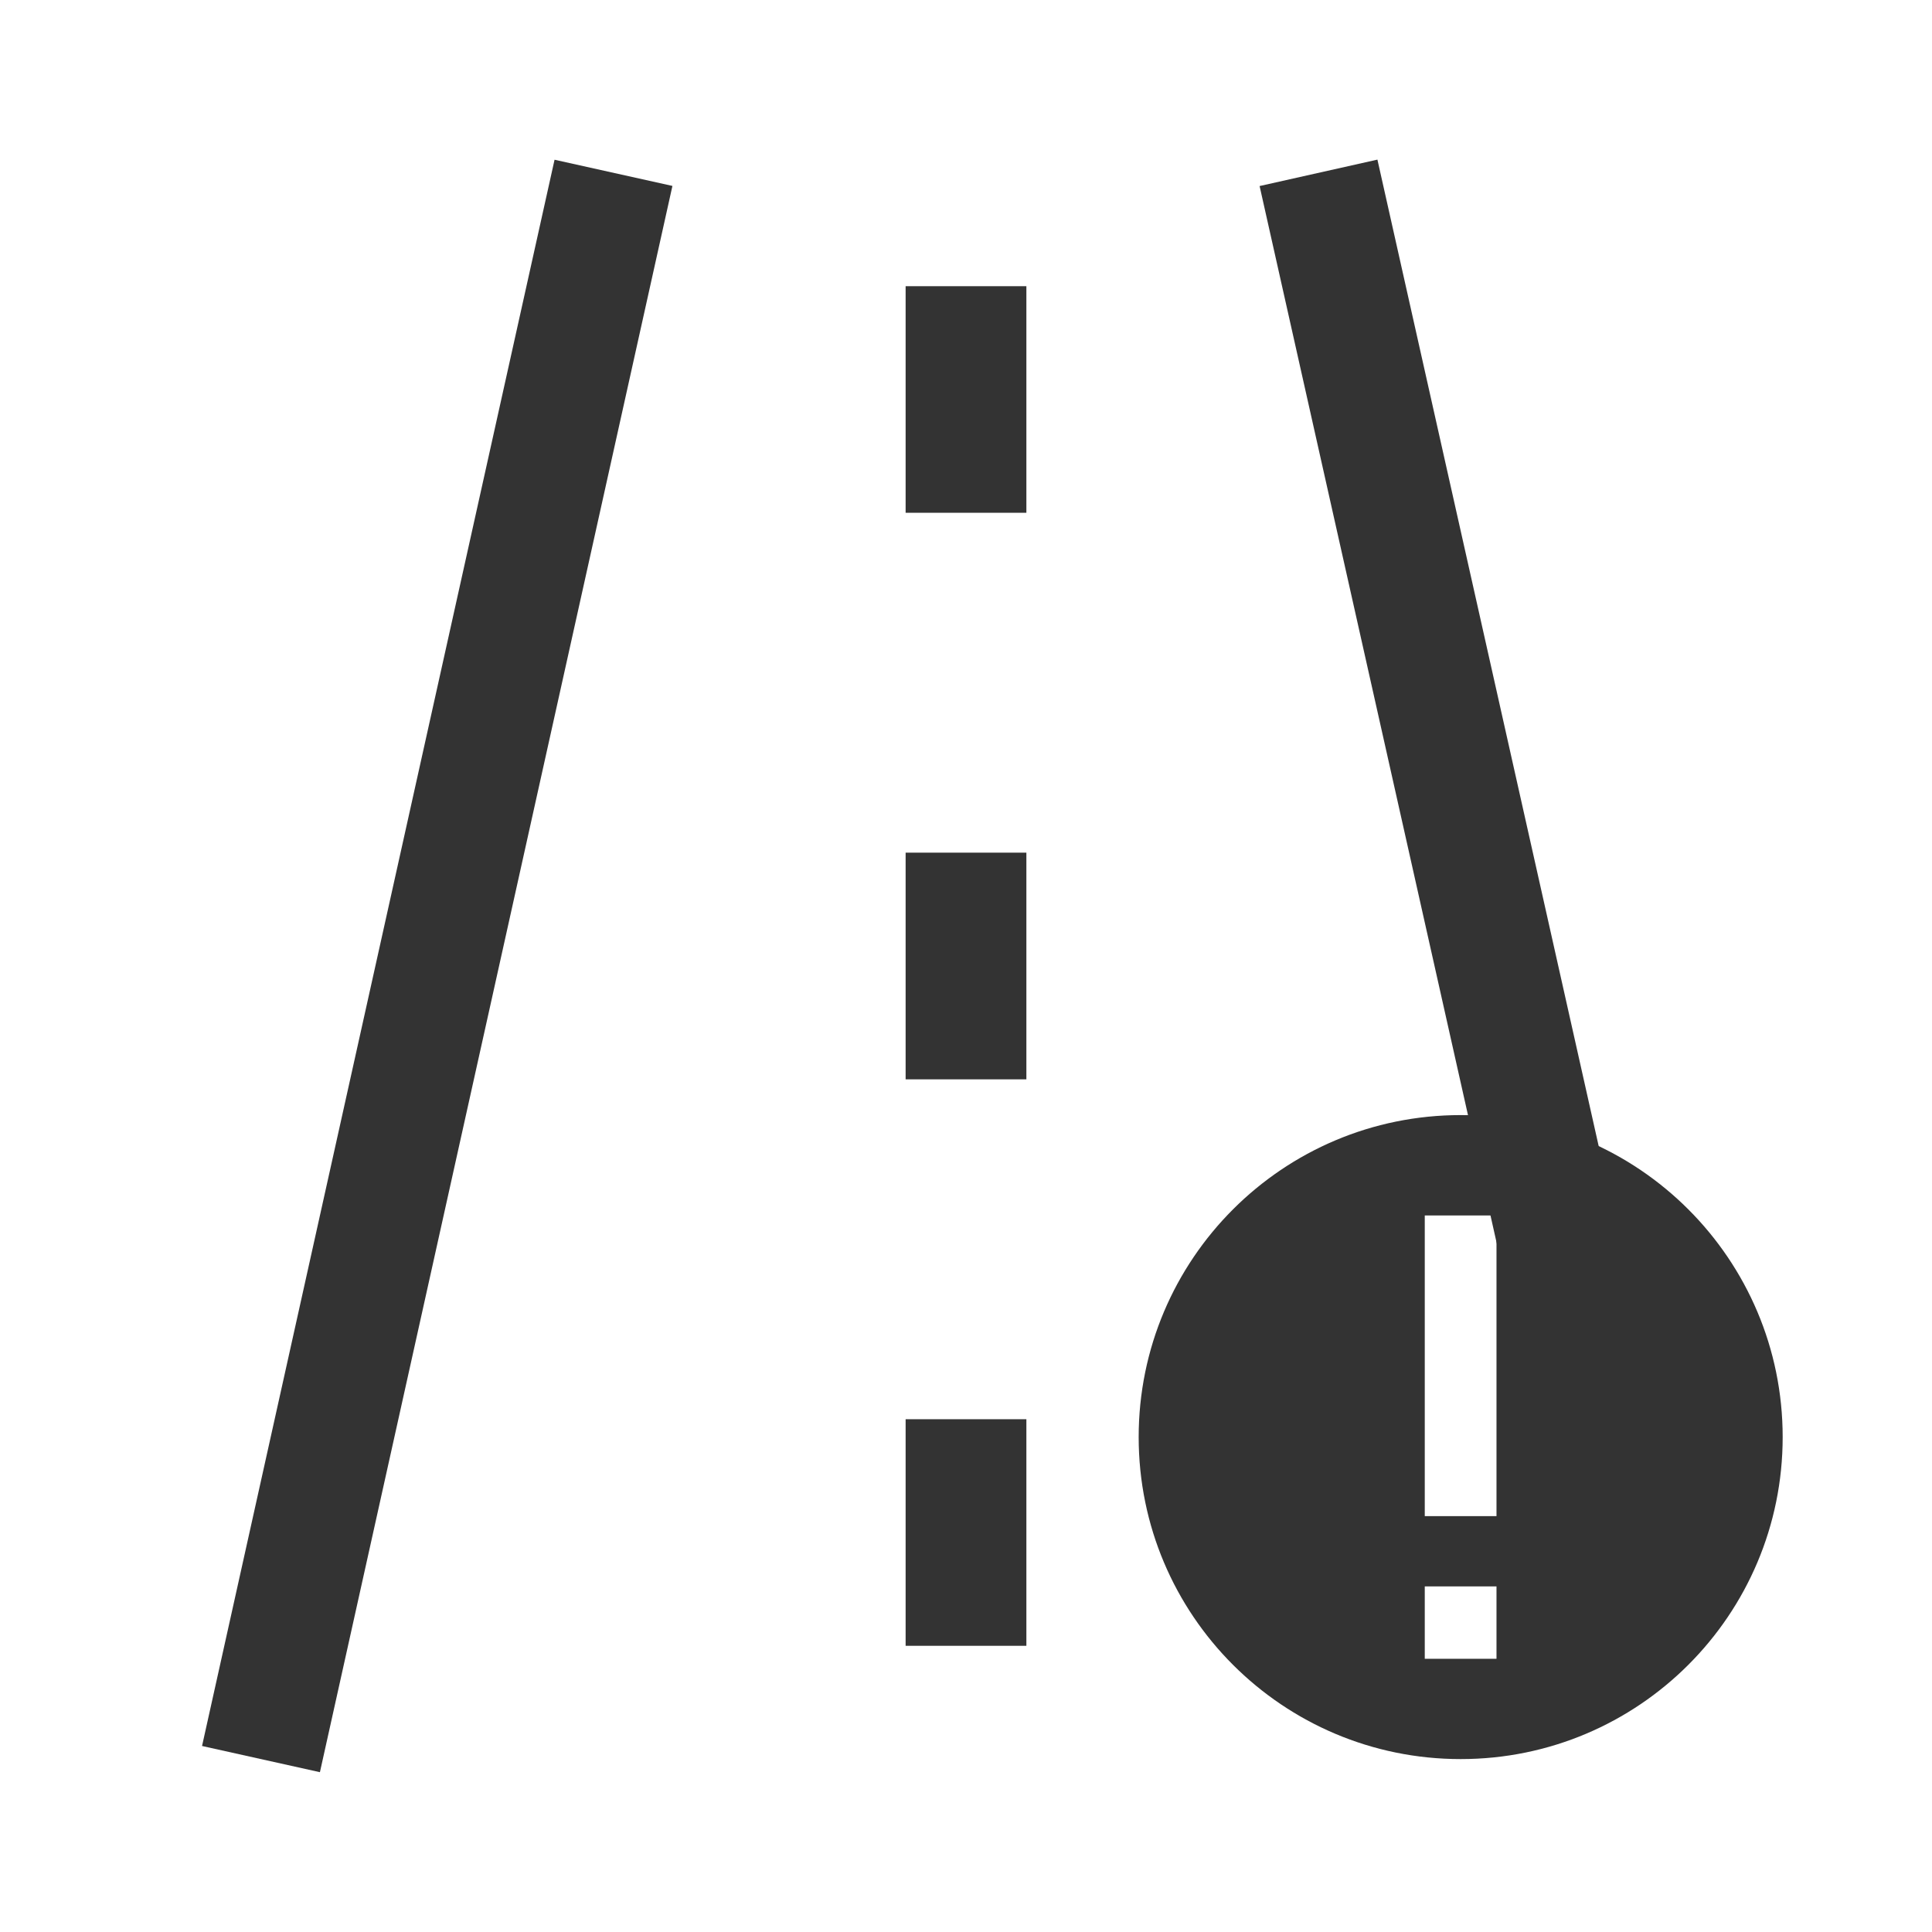
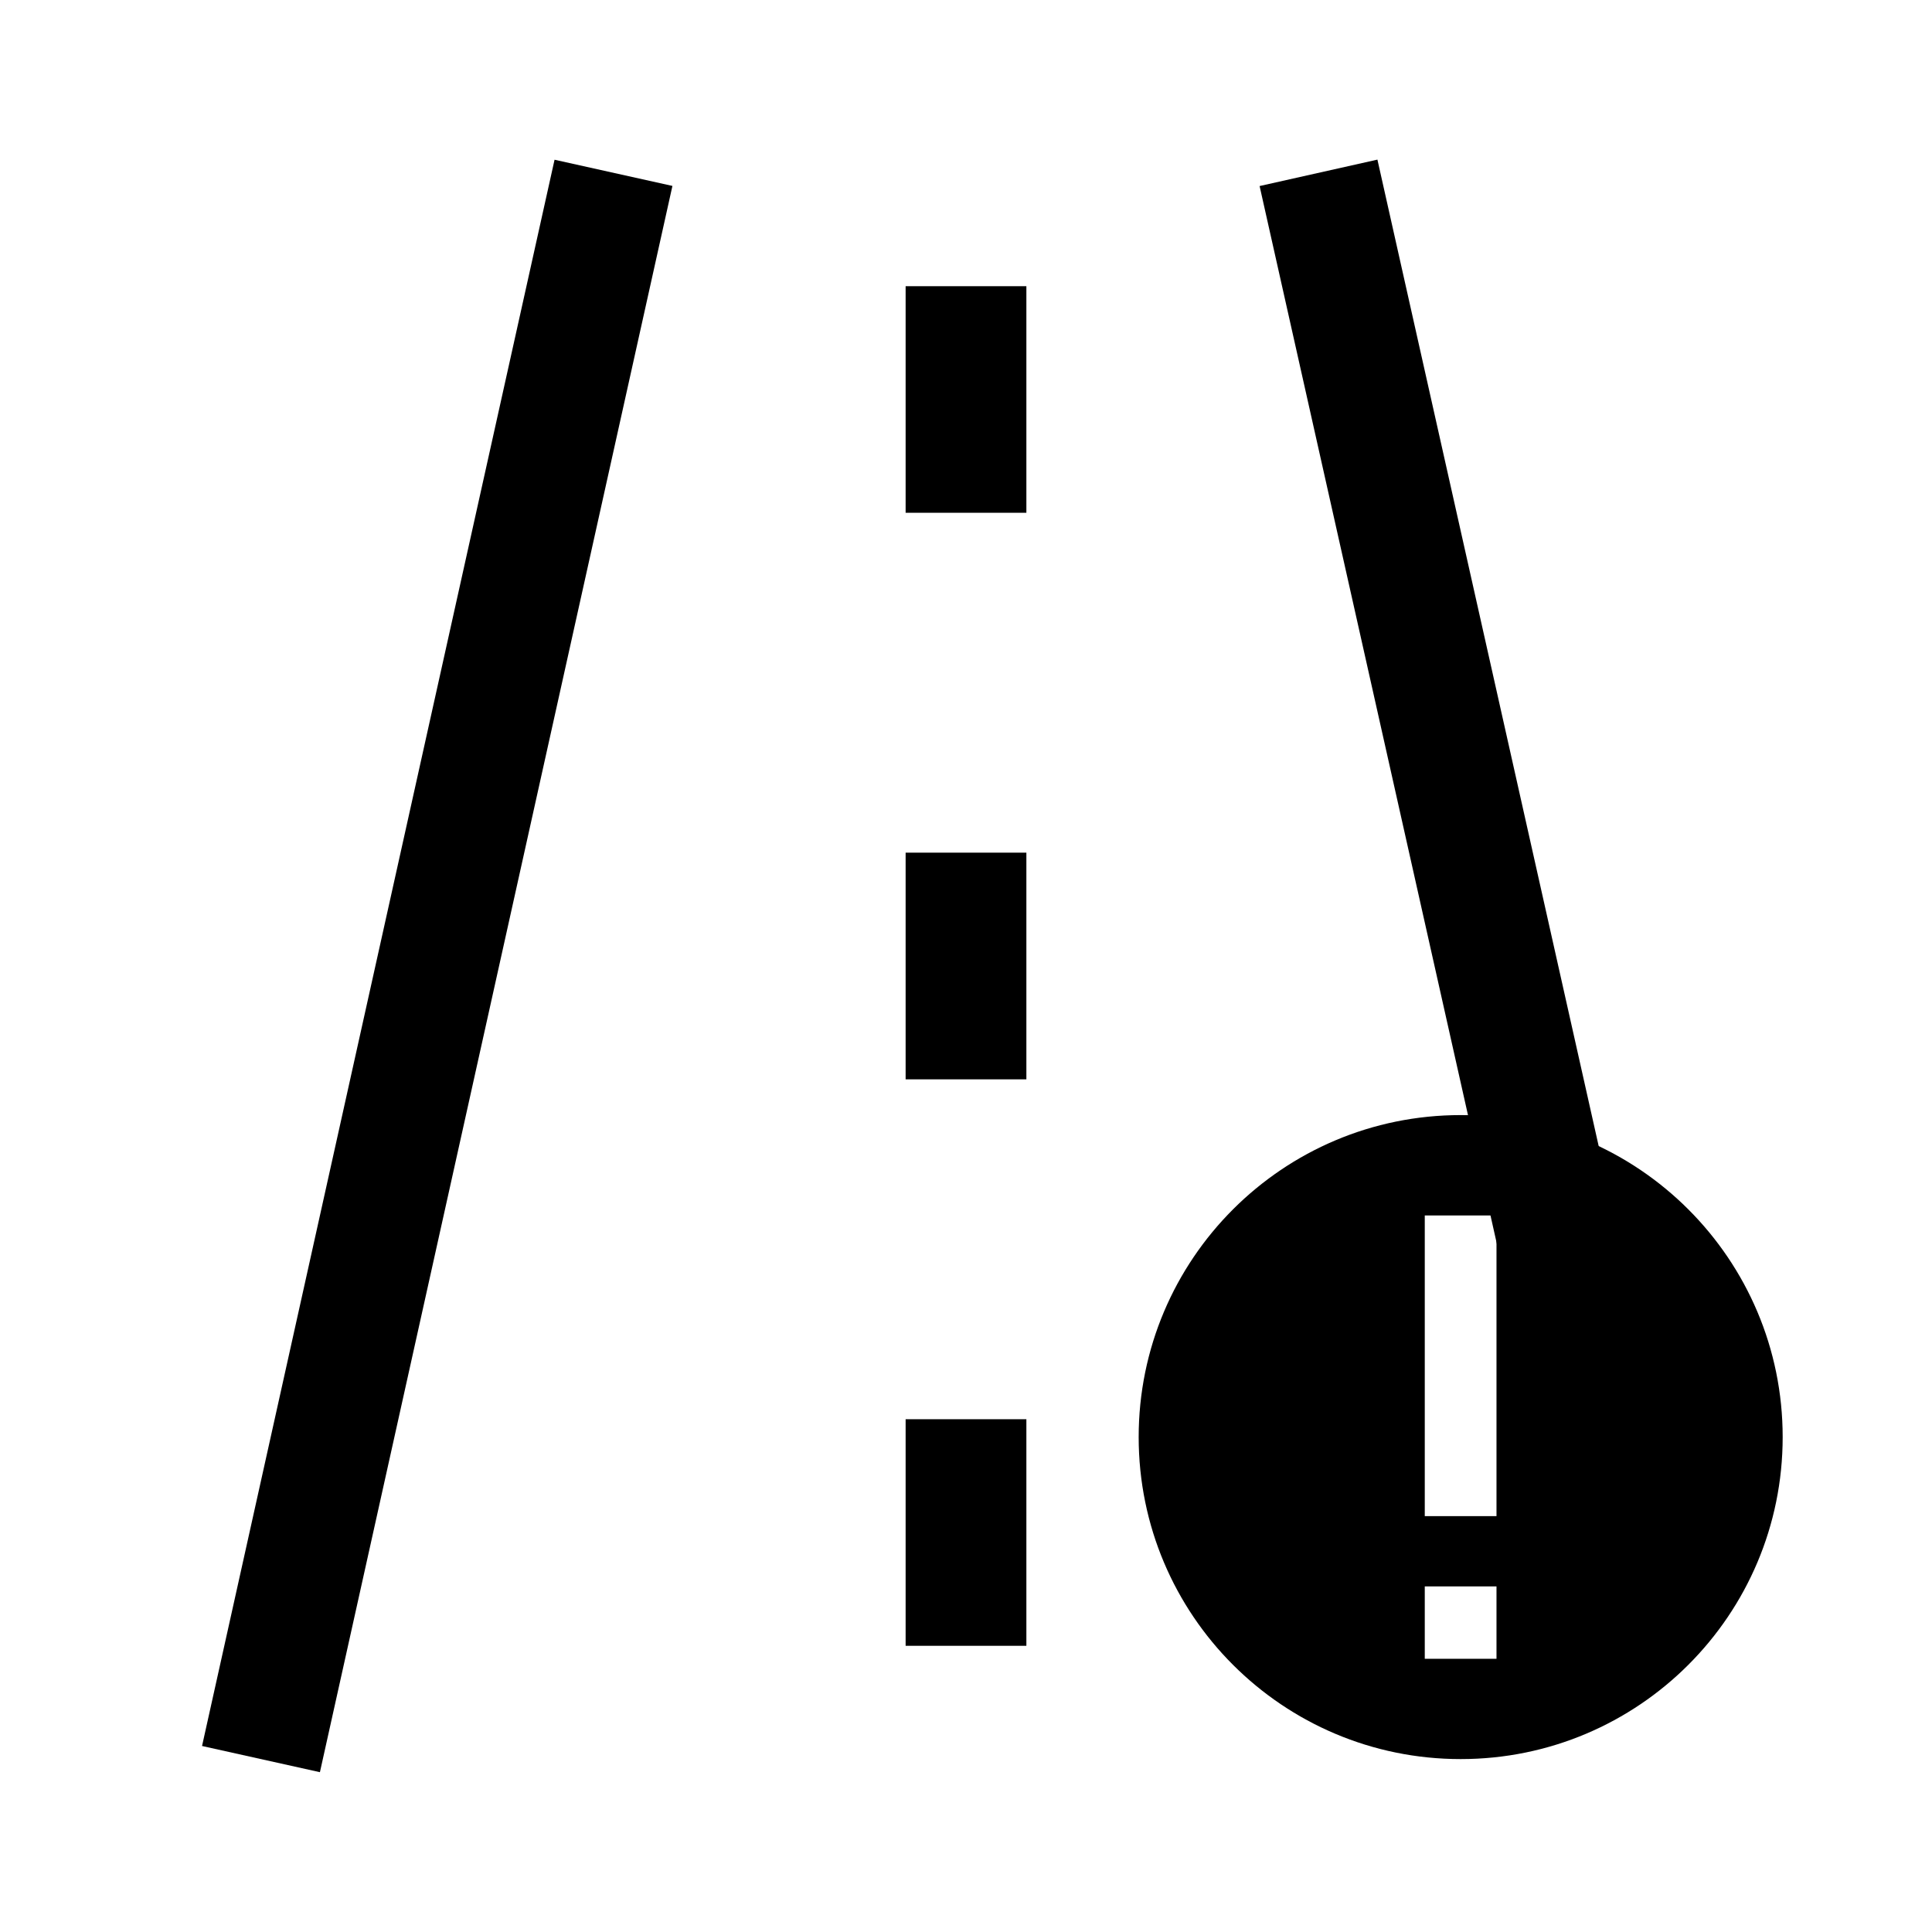
<svg xmlns="http://www.w3.org/2000/svg" width="24" height="24" viewBox="0 0 24 24" fill="none">
-   <path d="M3.242 21.852L7.621 2.147M16.379 2.147L20.157 18.991M12 6.37V3.555M12 13.408V10.592M12 20.445V17.63" stroke="#333333" stroke-width="1.5" stroke-linejoin="round" />
-   <path d="M18.145 13.852C20.354 13.852 22.145 15.643 22.145 17.852C22.145 20.062 20.354 21.852 18.145 21.852C15.935 21.852 14.145 20.062 14.145 17.852C14.145 15.643 15.935 13.852 18.145 13.852ZM17.699 19.707V20.606H18.59V19.707H17.699ZM17.699 15.099V18.834H18.59V15.099H17.699Z" fill="#333333" />
+   <path d="M3.242 21.852L7.621 2.147M16.379 2.147L20.157 18.991M12 6.37V3.555M12 13.408V10.592M12 20.445V17.63" stroke="currentColor" stroke-width="1.5" stroke-linejoin="round" />
+   <path d="M18.145 13.852C20.354 13.852 22.145 15.643 22.145 17.852C22.145 20.062 20.354 21.852 18.145 21.852C15.935 21.852 14.145 20.062 14.145 17.852C14.145 15.643 15.935 13.852 18.145 13.852ZM17.699 19.707V20.606H18.59V19.707H17.699ZM17.699 15.099V18.834H18.59V15.099H17.699Z" fill="currentColor" />
</svg>
